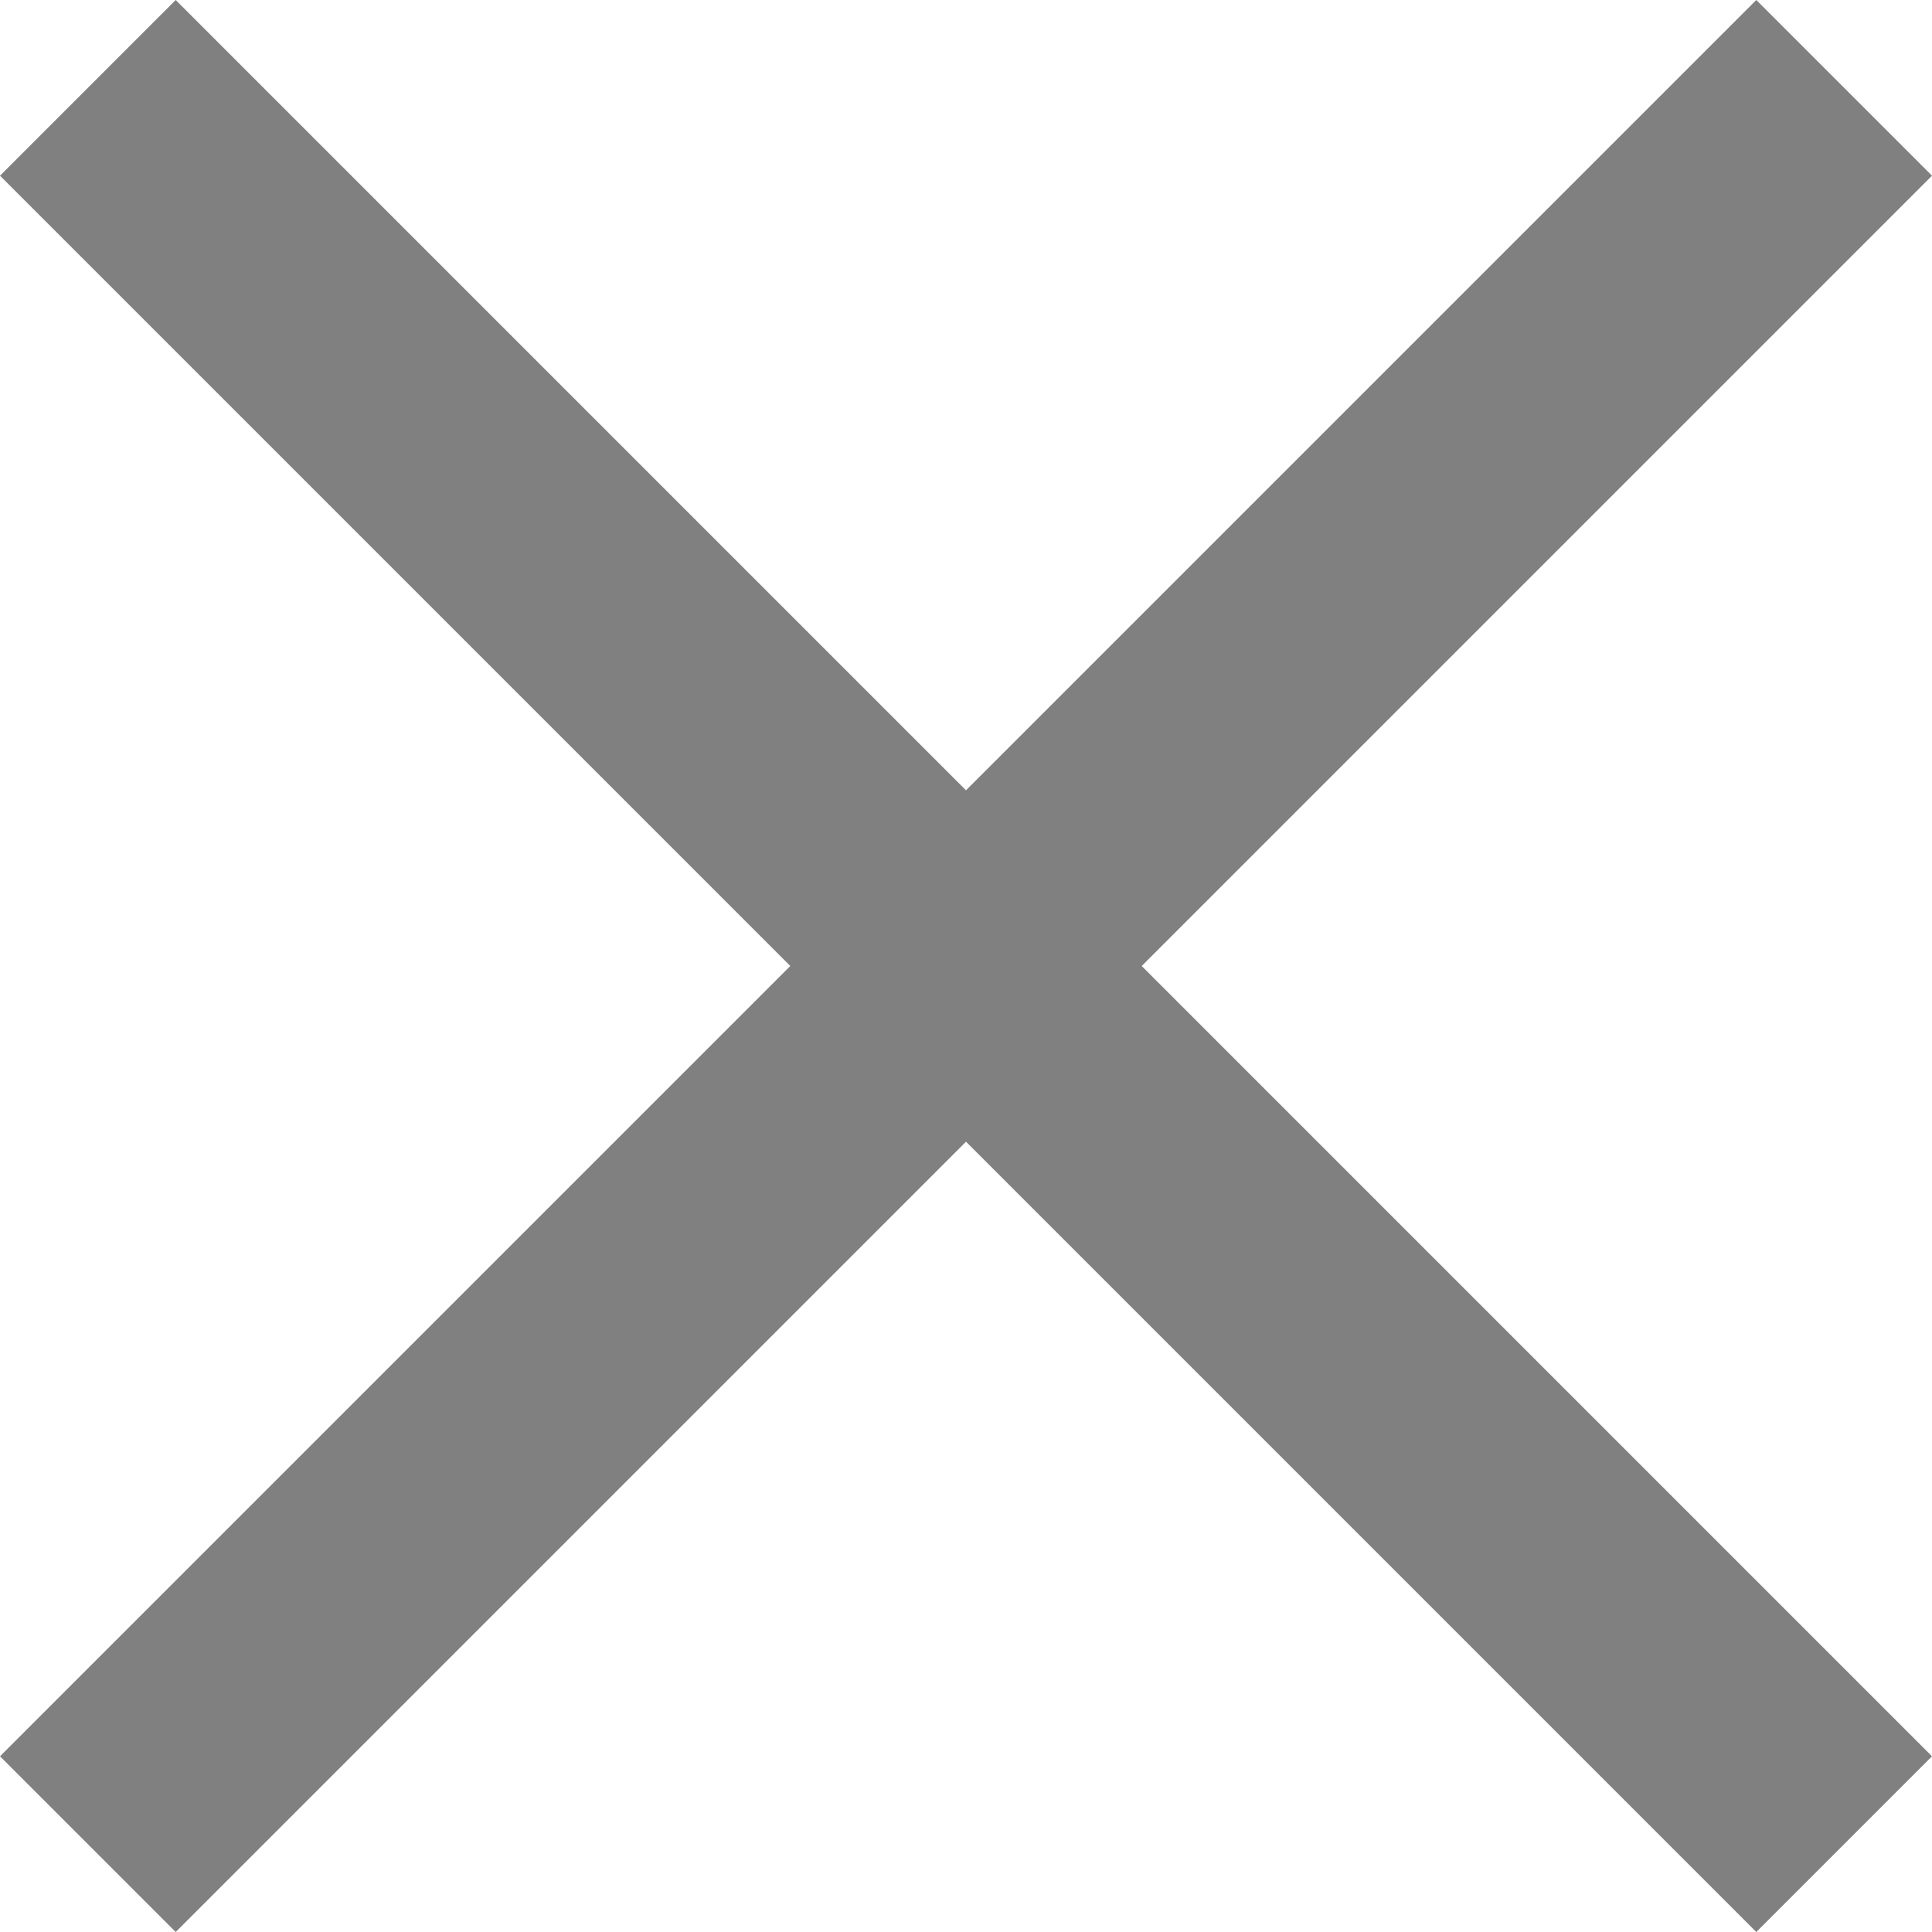
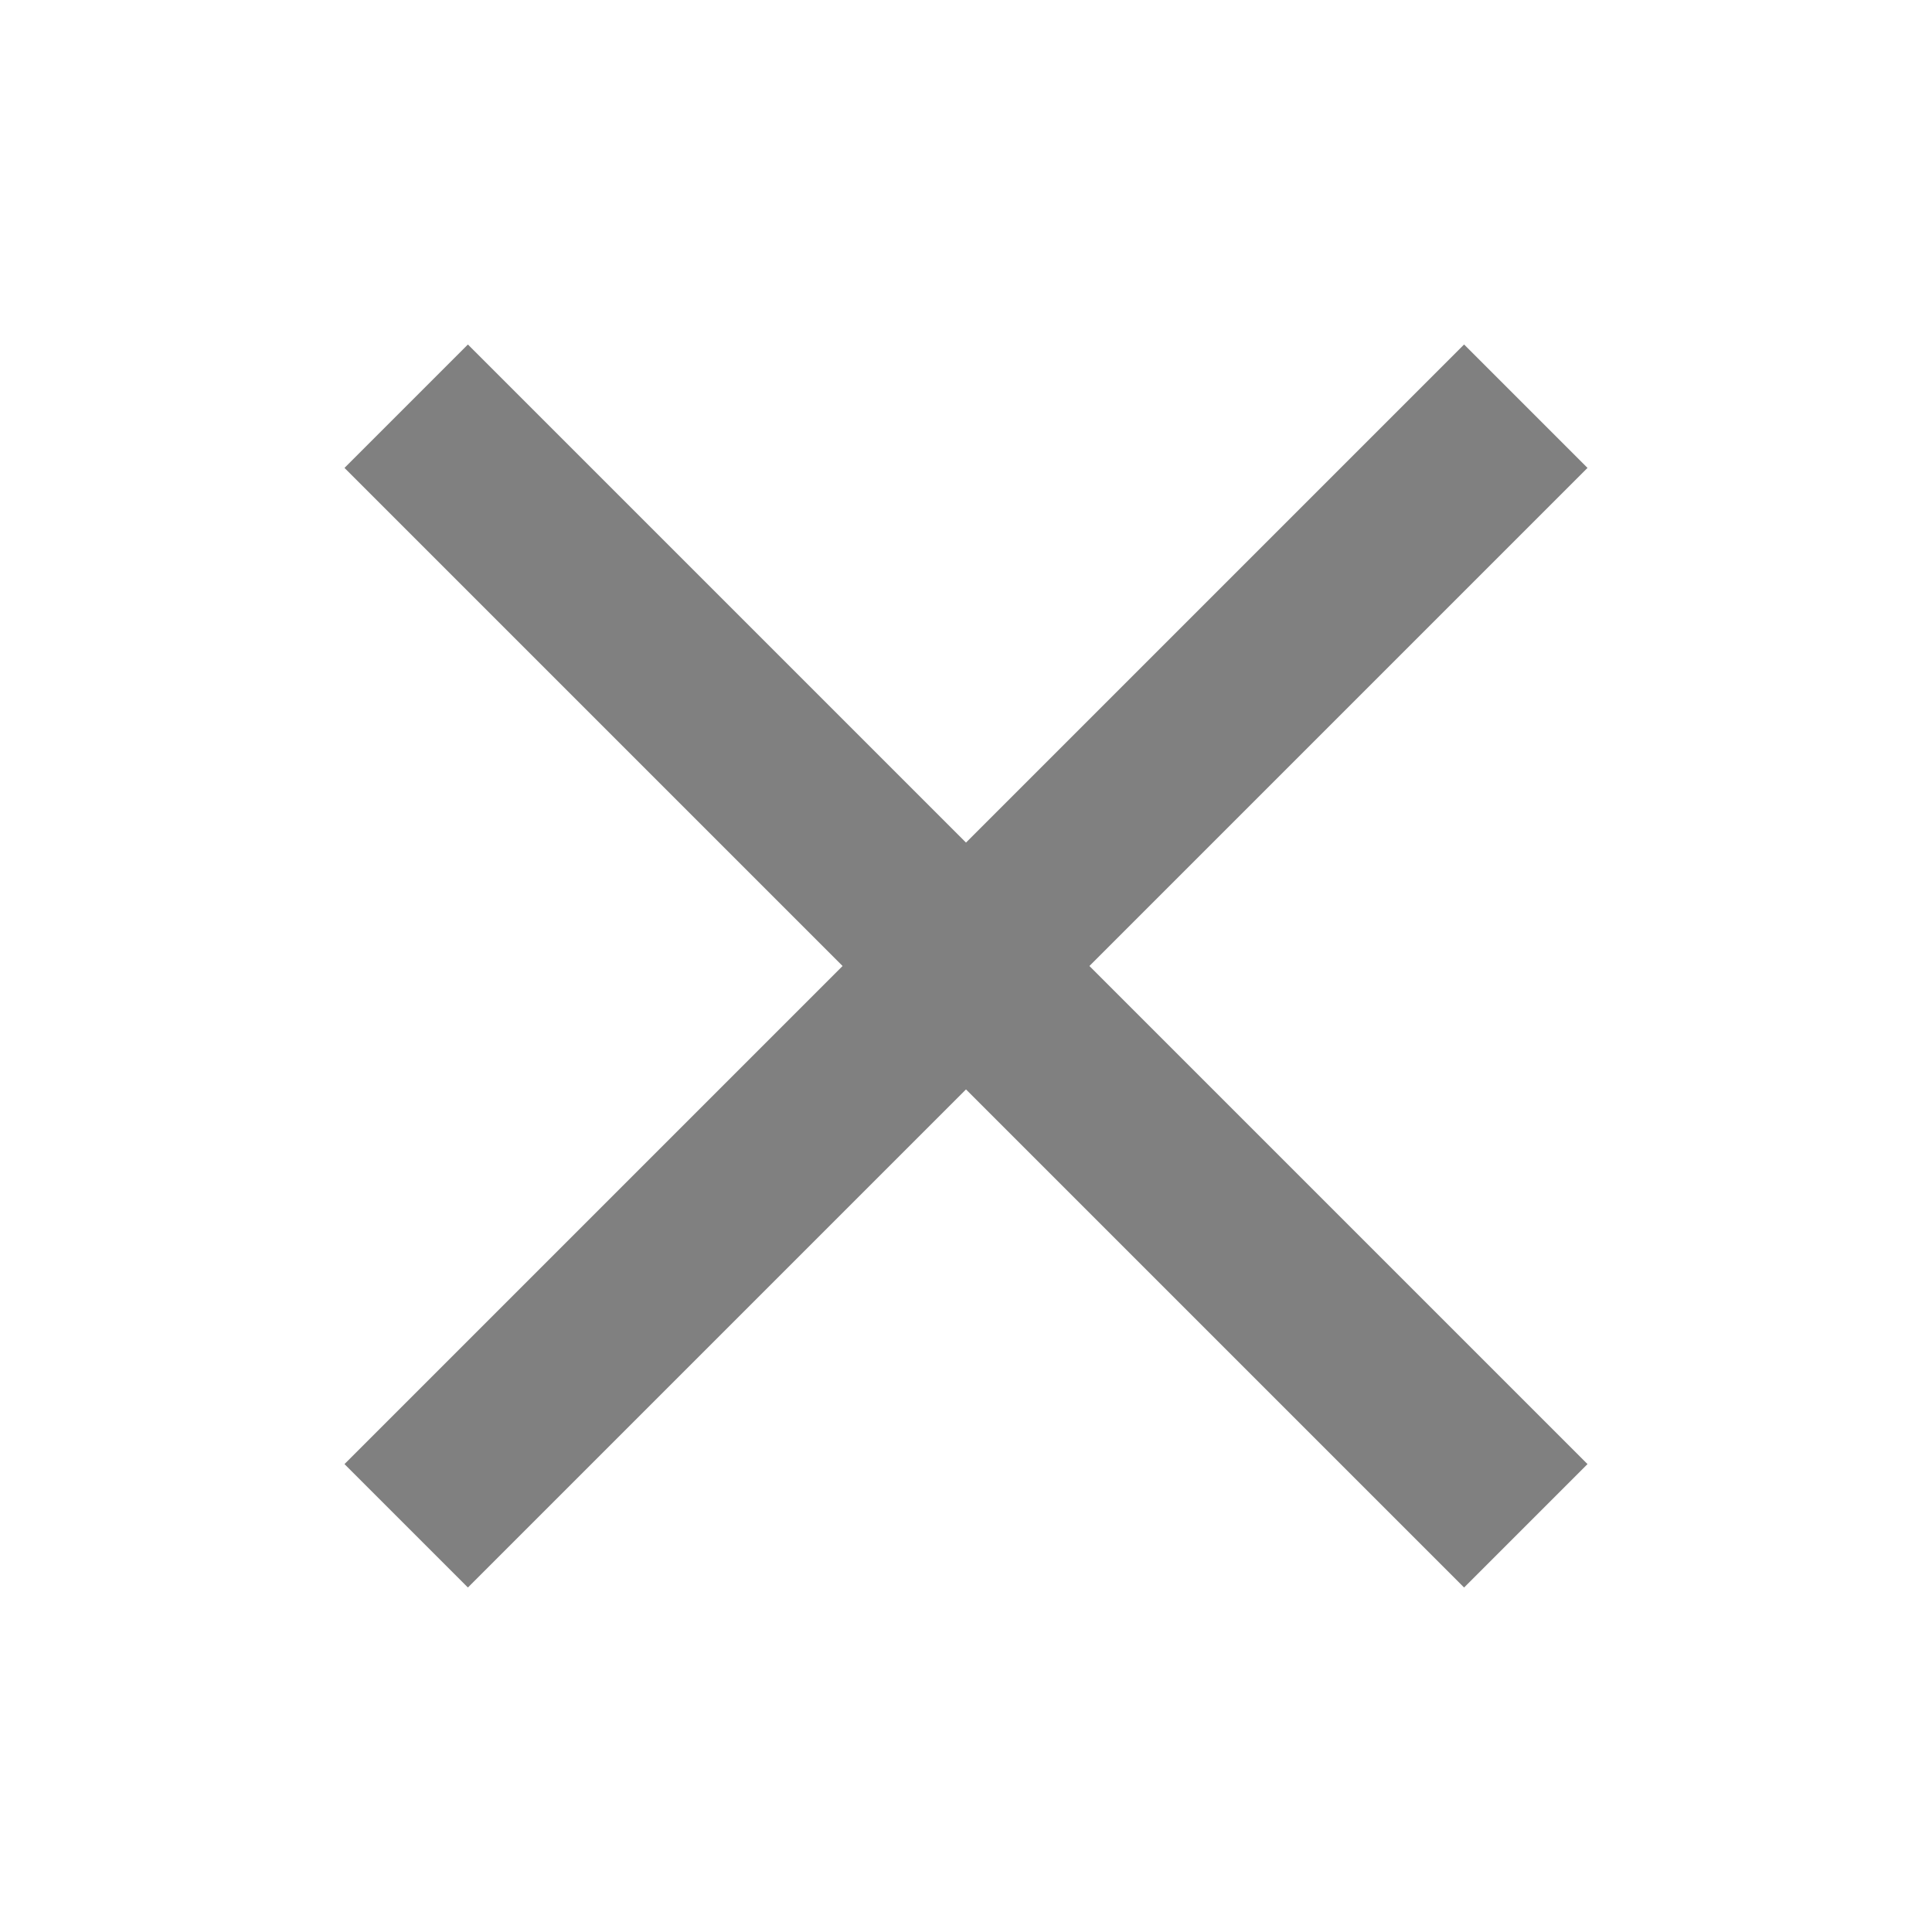
- <svg xmlns="http://www.w3.org/2000/svg" fill="#808080" width="64px" height="64px" viewBox="0 0 16 16">
+ <svg xmlns="http://www.w3.org/2000/svg" fill="#808080" width="800px" height="800px" viewBox="-28 0 512 512" stroke="#808080">
  <g id="SVGRepo_bgCarrier" stroke-width="0" />
  <g id="SVGRepo_tracerCarrier" stroke-linecap="round" stroke-linejoin="round" />
  <g id="SVGRepo_iconCarrier">
-     <path d="M0 14.545L1.455 16 8 9.455 14.545 16 16 14.545 9.455 8 16 1.455 14.545 0 8 6.545 1.455 0 0 1.455 6.545 8z" fill-rule="evenodd" />
+     <path d="M64 388L196 256 64 124 96 92 228 224 360 92 392 124 260 256 392 388 360 420 228 288 96 420 64 388Z" />
  </g>
</svg>
